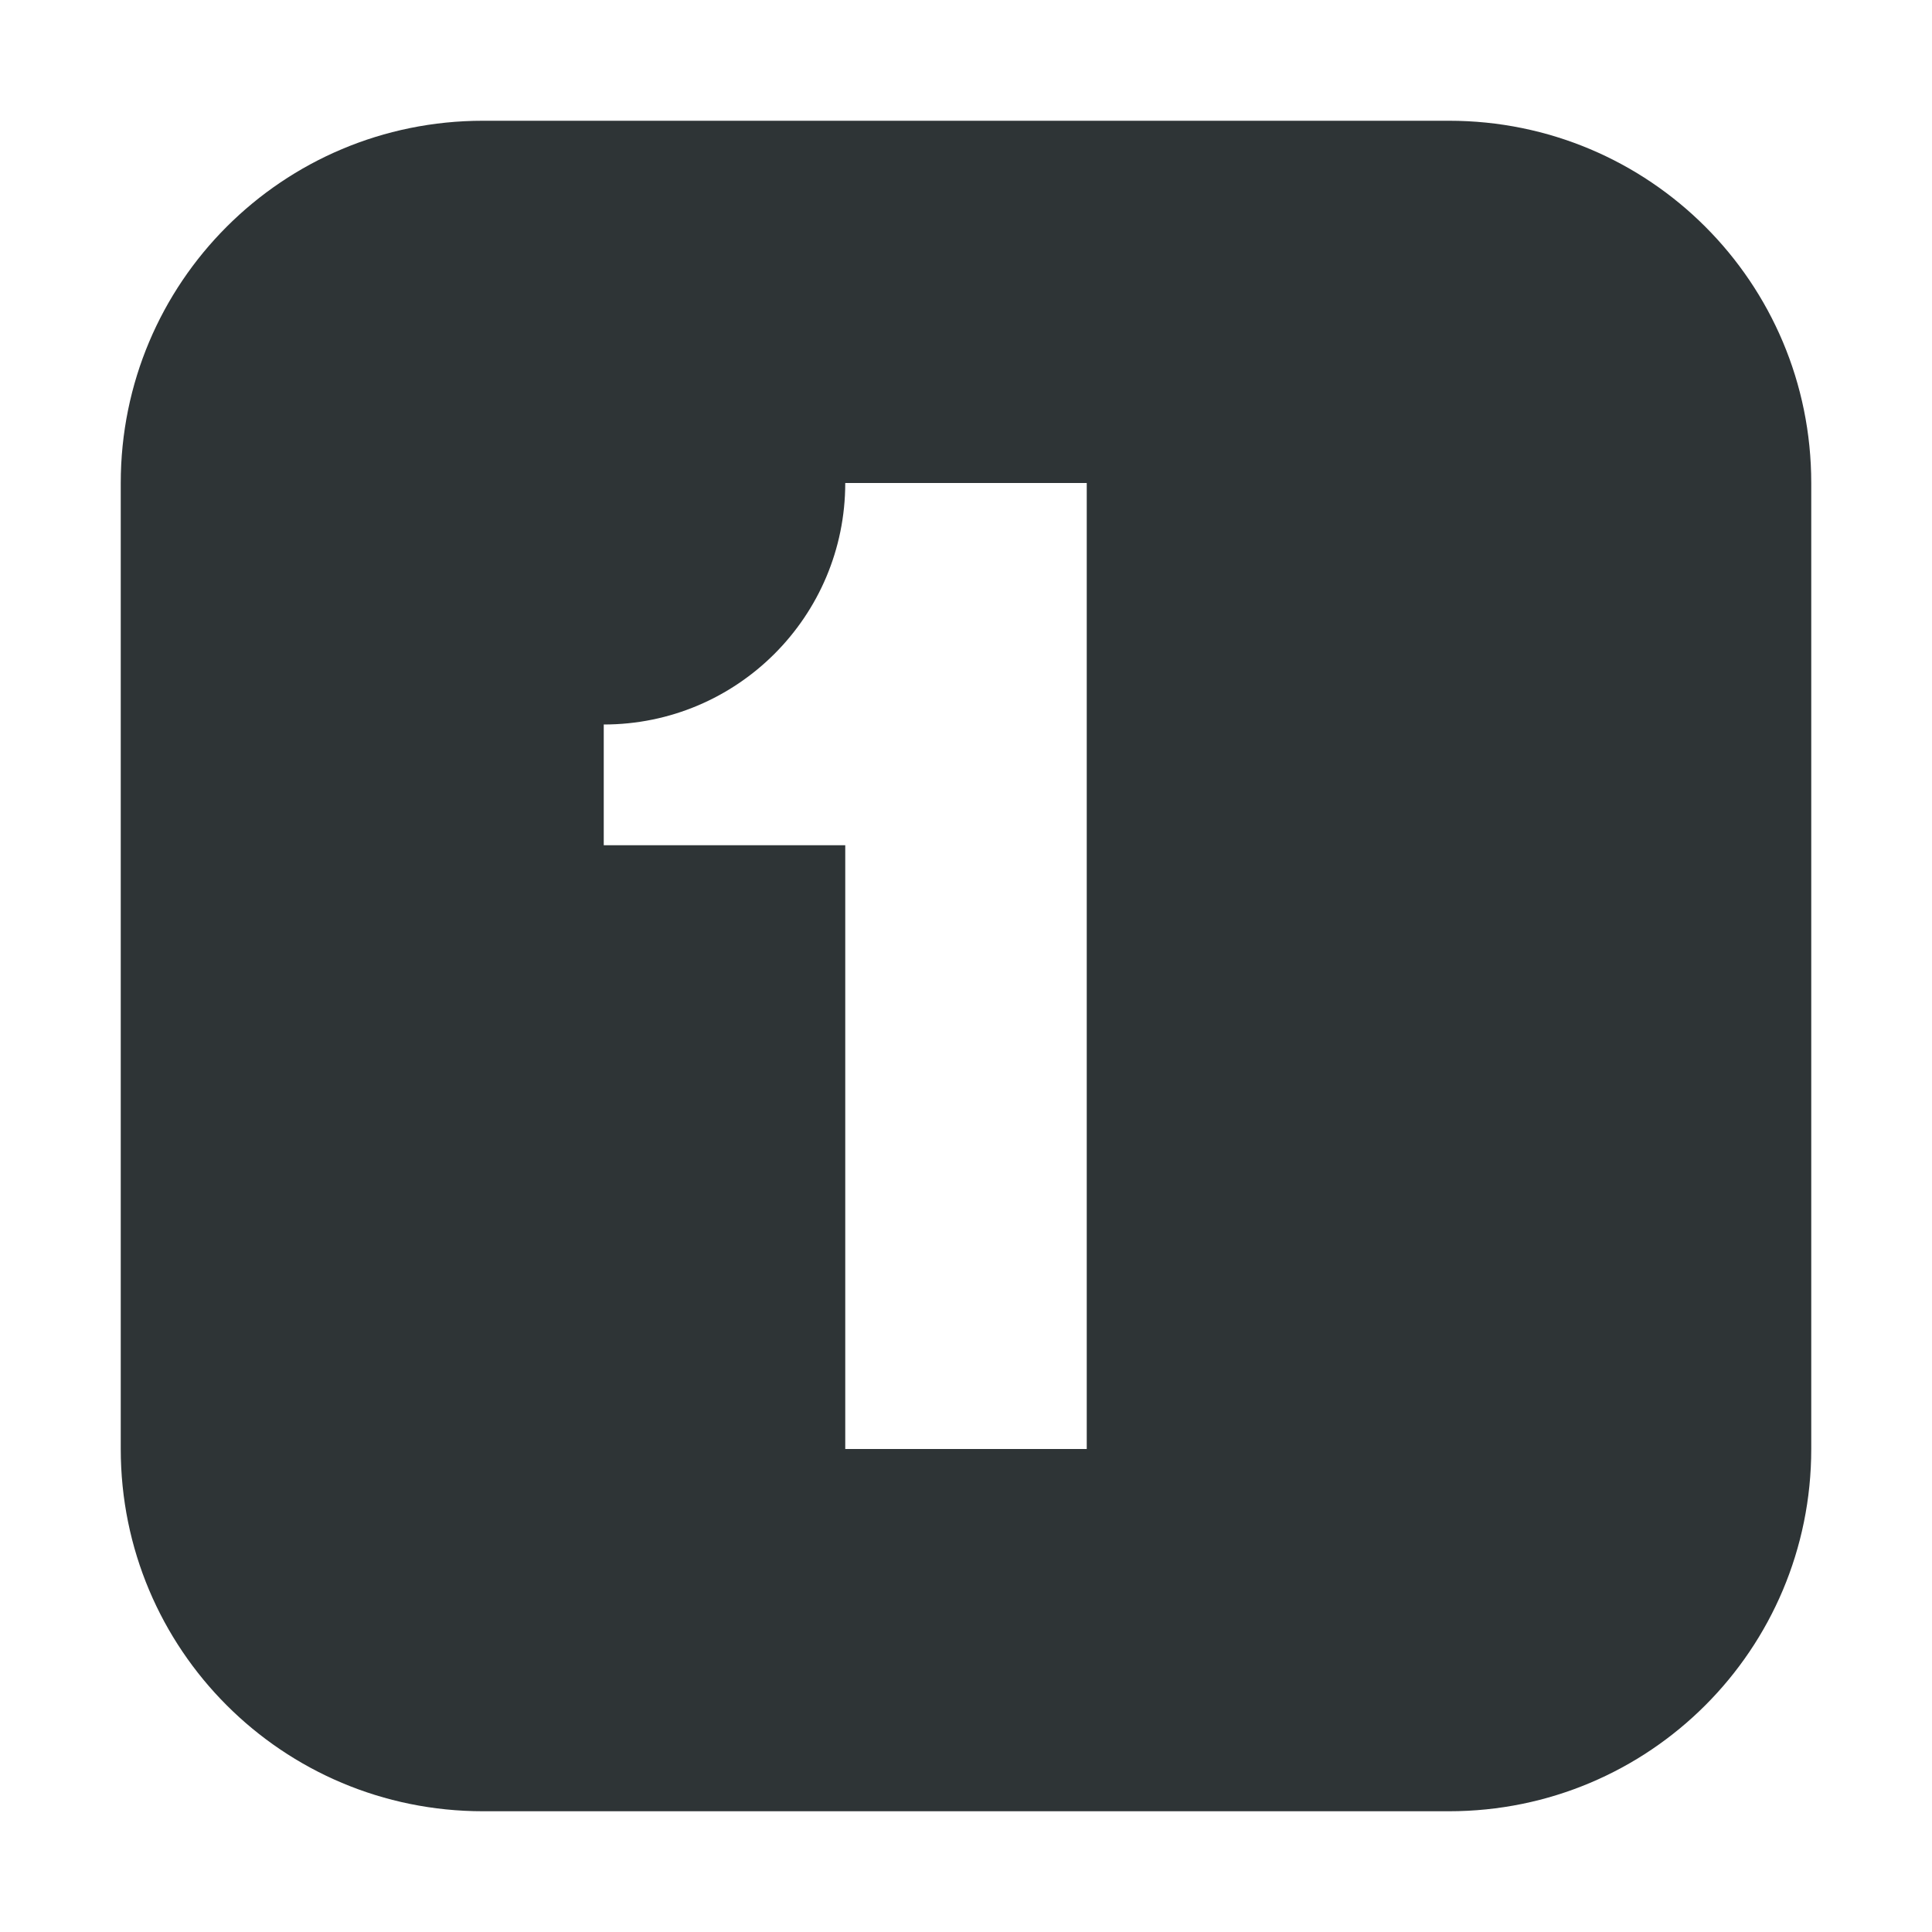
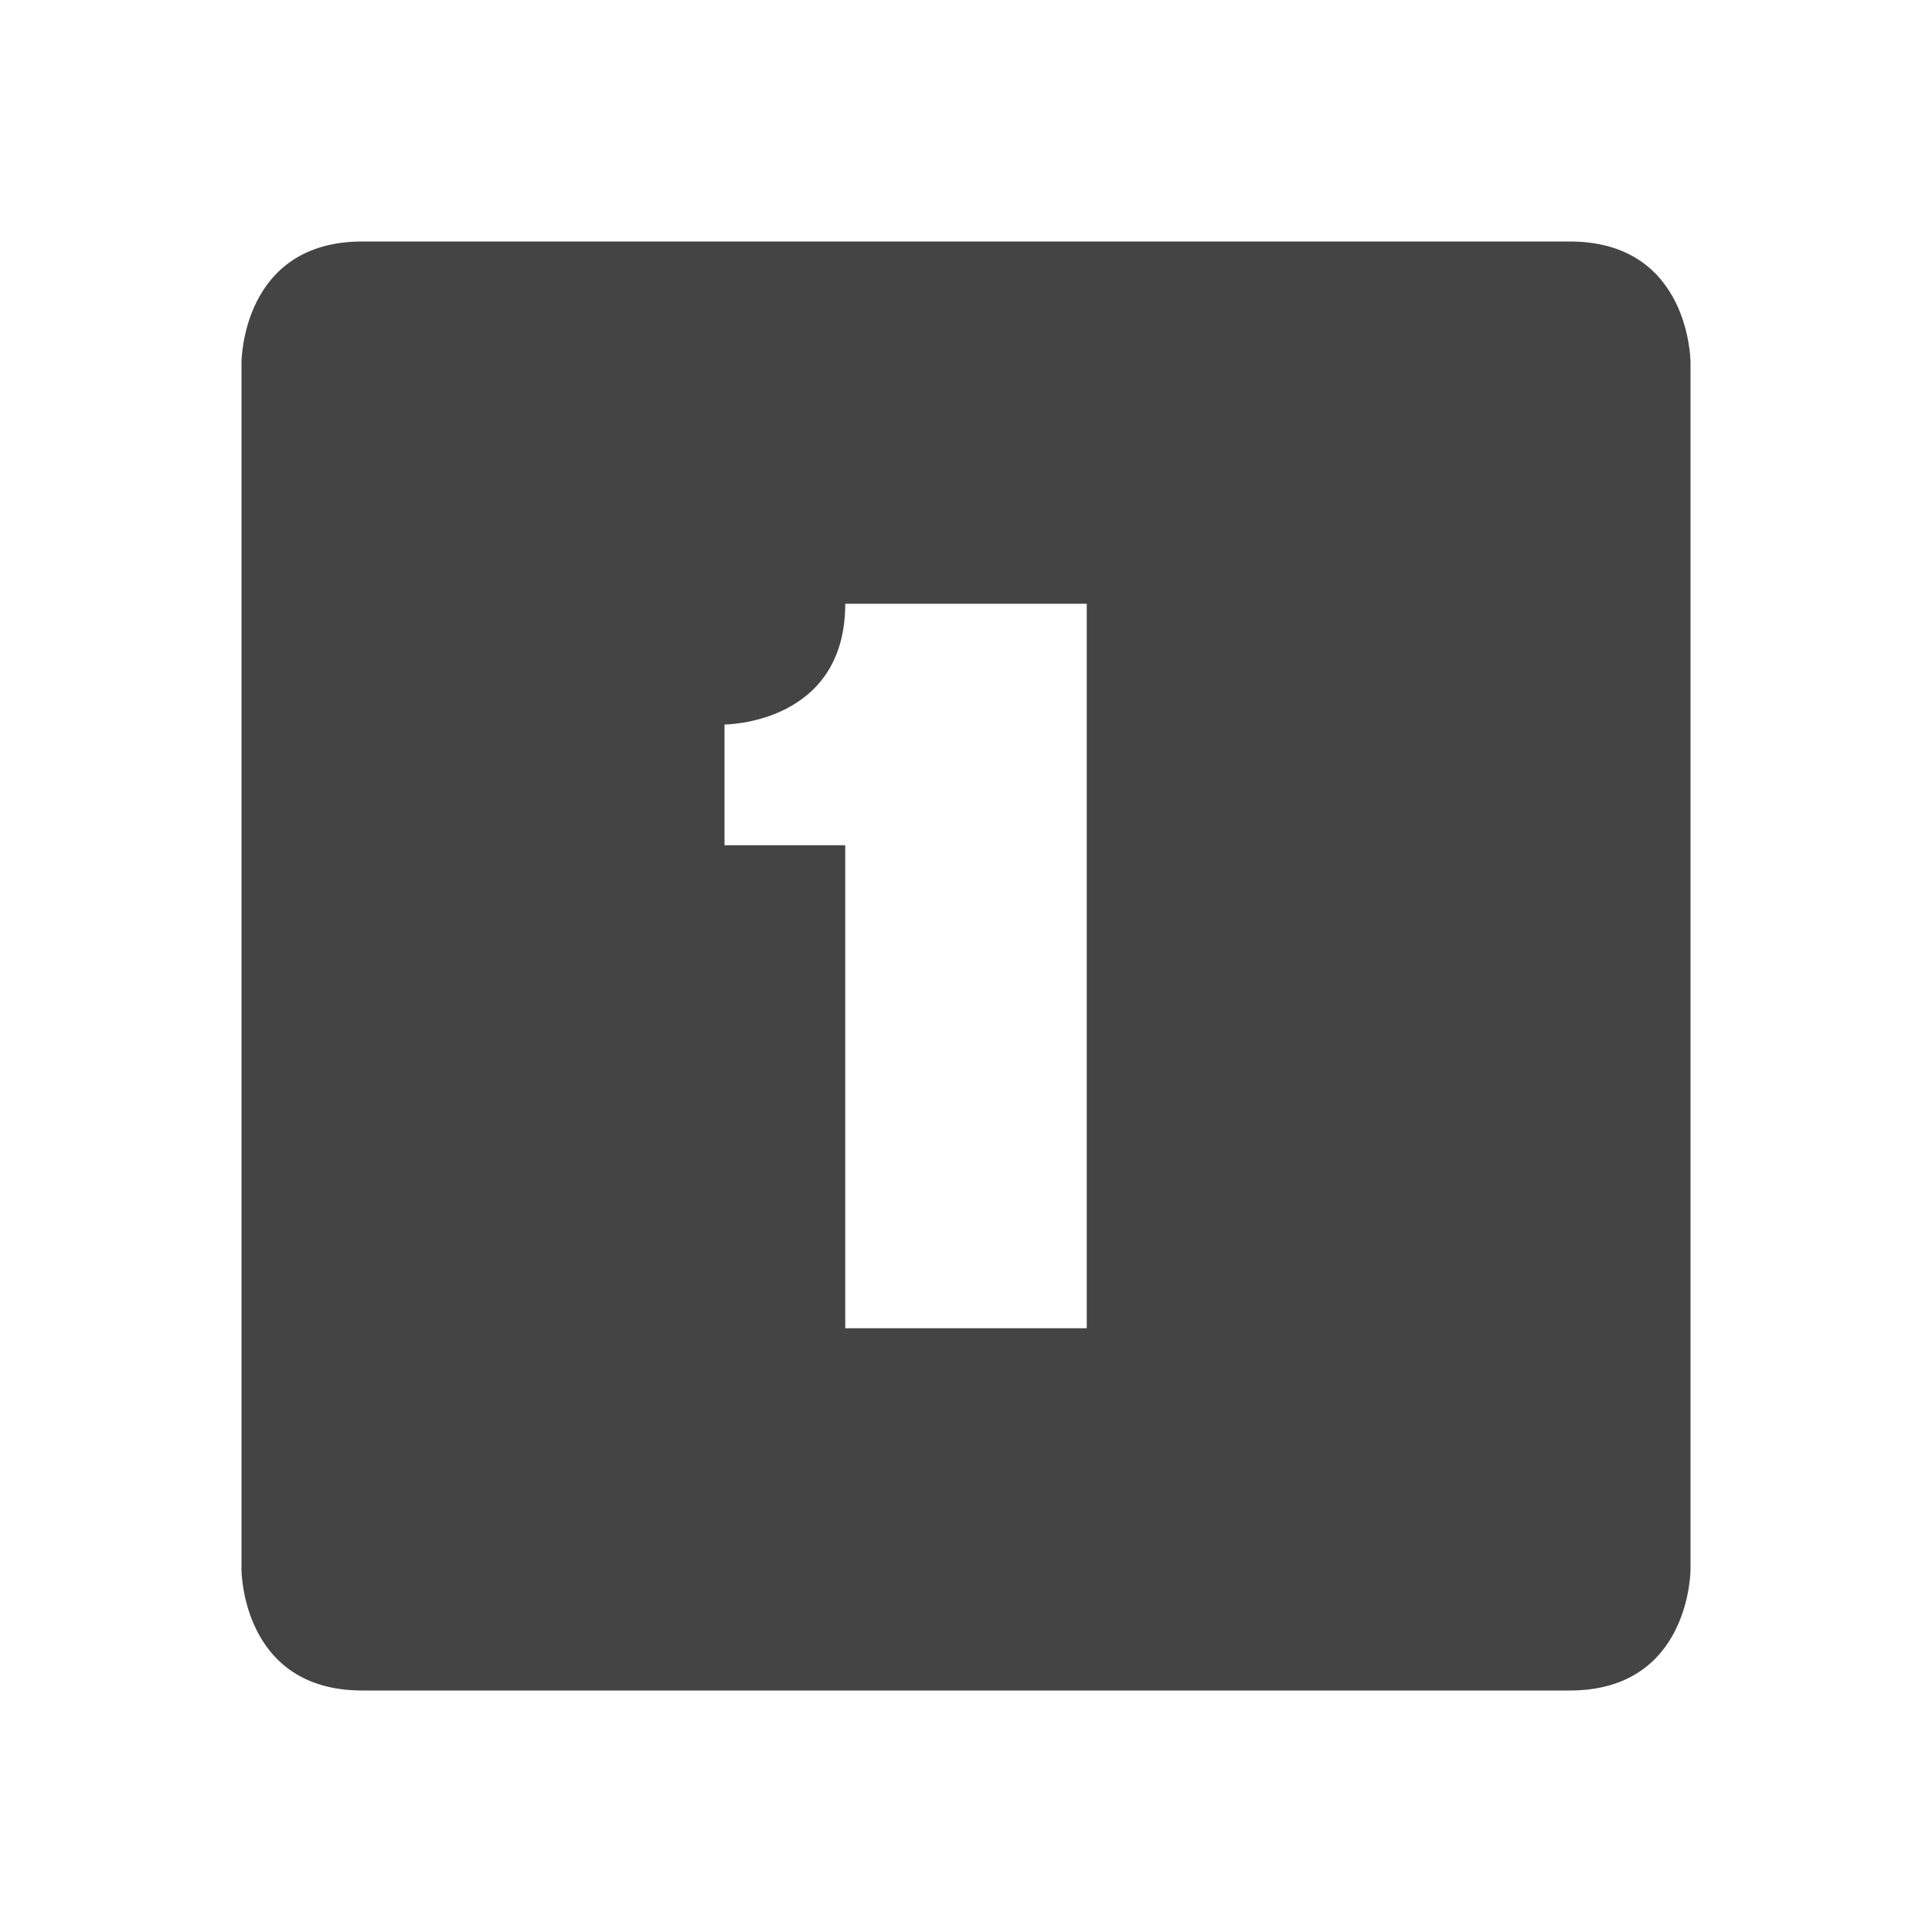
- <svg xmlns="http://www.w3.org/2000/svg" height="16px" viewBox="0 0 16 16" width="16px">
-   <path d="m 4 1 c -1.66 0 -3 1.34 -3 3 v 8 c 0 1.66 1.34 3 3 3 h 8 c 1.66 0 3 -1.34 3 -3 v -8 c 0 -1.66 -1.34 -3 -3 -3 z m 3 3 h 2 v 8 h -2 v -5 h -2 v -1 c 1.105 0 2 -0.895 2 -2 z m 0 0" fill="#2e3436" />
+ <svg xmlns="http://www.w3.org/2000/svg" width="16" height="16" version="1.1">
+   <defs>
+     <style id="current-color-scheme" type="text/css">
+    .ColorScheme-Text { color:#444444; } .ColorScheme-Highlight { color:#4285f4; } .ColorScheme-NeutralText { color:#ff9800; } .ColorScheme-PositiveText { color:#4caf50; } .ColorScheme-NegativeText { color:#f44336; }
+   </style>
+   </defs>
+   <path style="fill:currentColor" class="ColorScheme-Text" d="M 3,2 C 2,2 2,3 2,3 V 13 C 2,13 2,14 3,14 H 13 C 14,14 14,13 14,13 V 3 C 14,3 14,2 13,2 Z M 7,5 H 9 V 11 H 7 V 7 H 6 V 6 C 6,6 7,6 7,5 Z" />
</svg>
